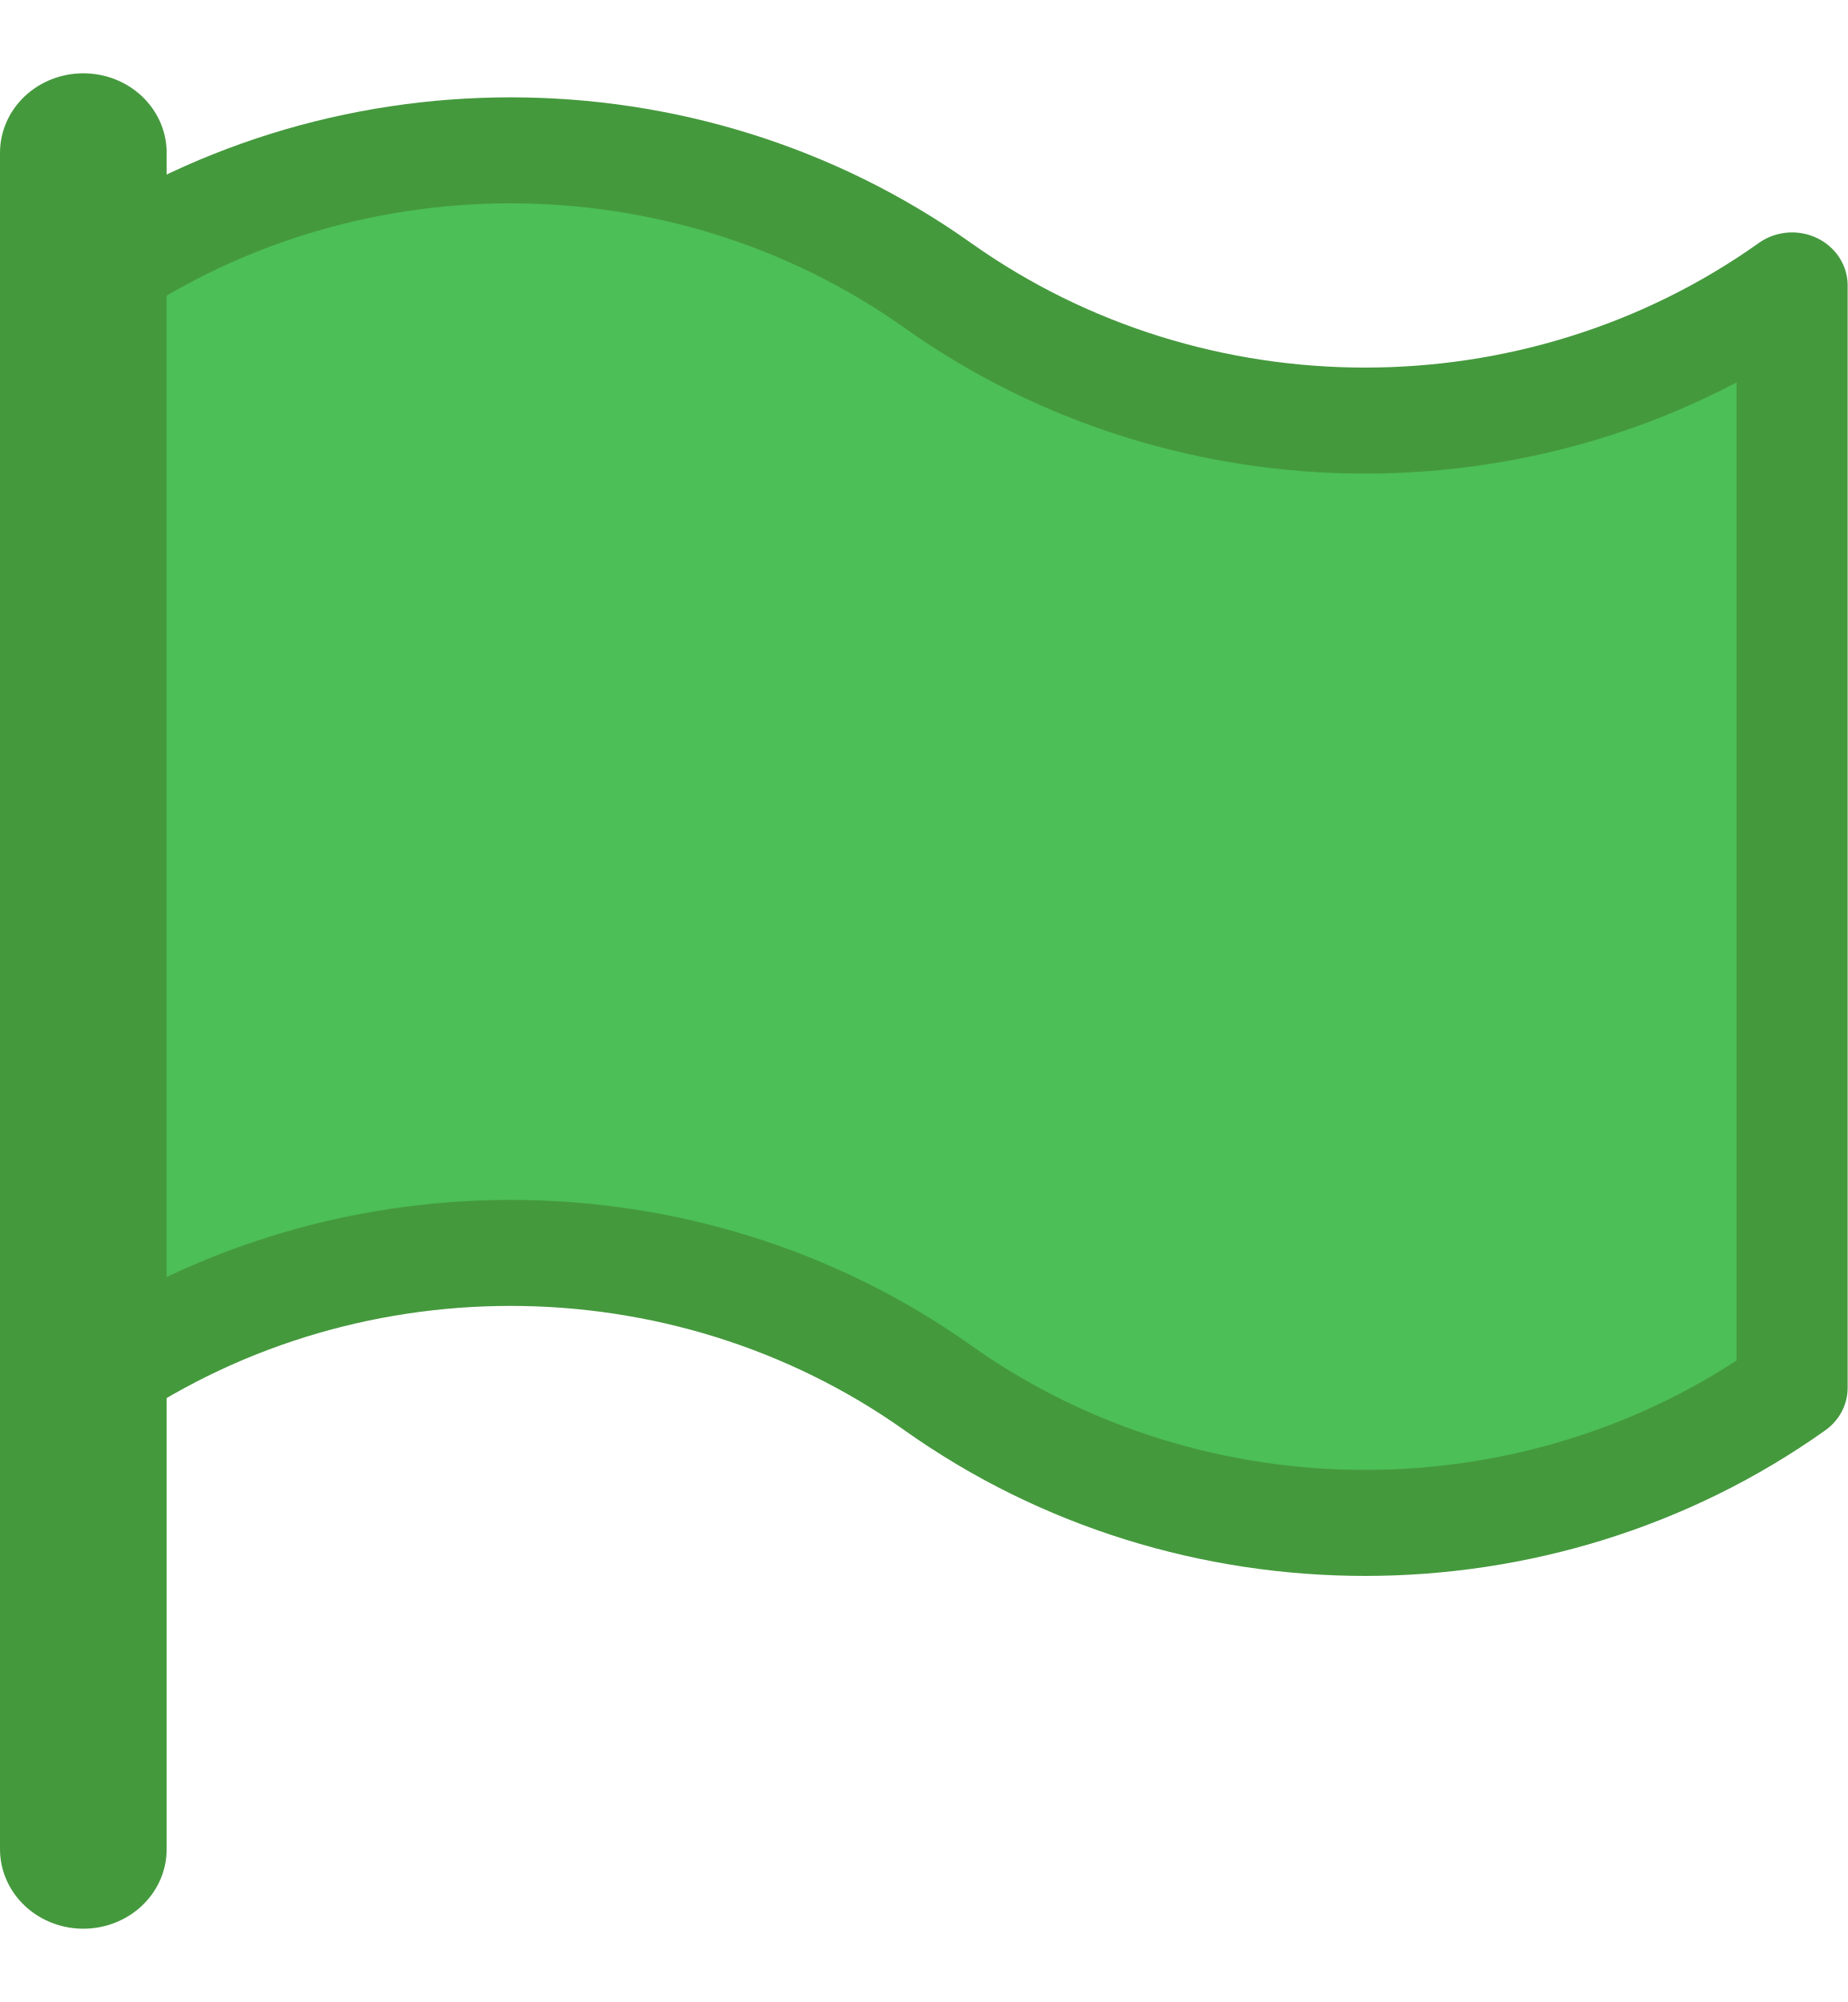
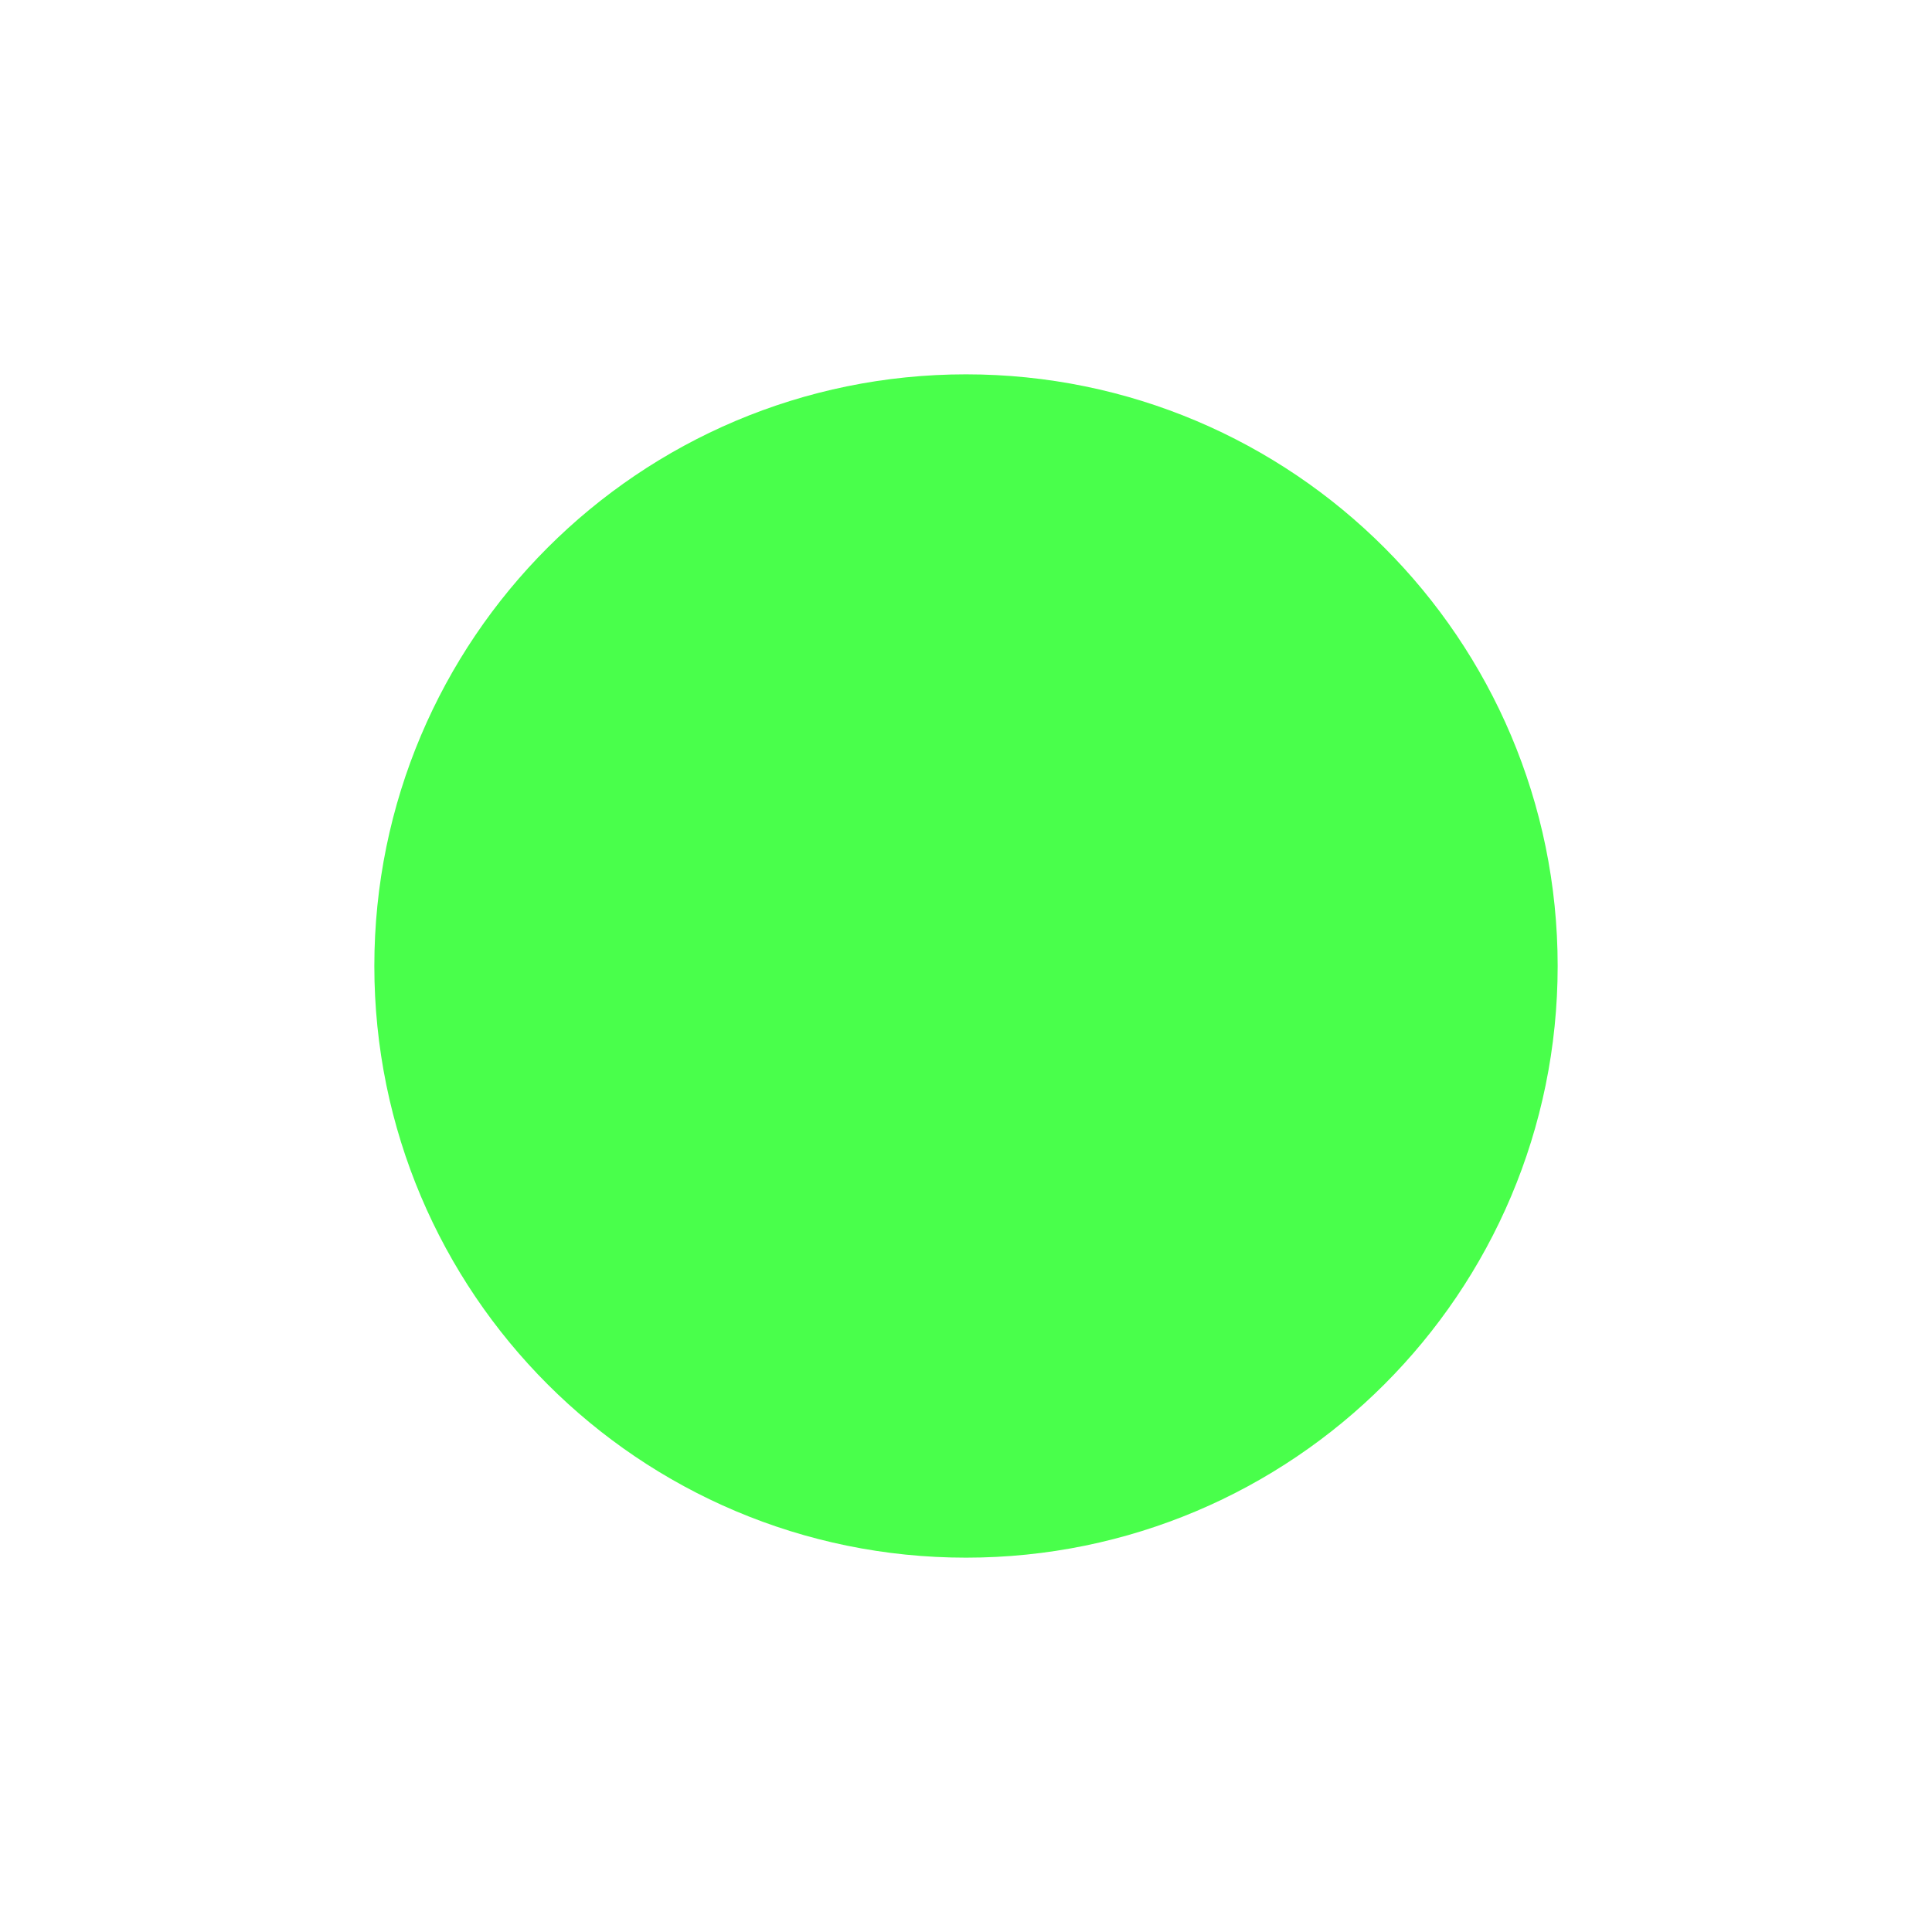
- <svg xmlns="http://www.w3.org/2000/svg" width="24px" height="26px" viewBox="0 0 24 25" version="1.1">
-   <g id="surface1">
-     <path style="fill-rule:nonzero;fill:rgb(29.804%,74.902%,33.725%);fill-opacity:1;stroke-width:1;stroke-linecap:round;stroke-linejoin:round;stroke:rgb(27.059%,60%,23.922%);stroke-opacity:1;stroke-miterlimit:4;" d="M 0.75 2 C 3.032 0.301 6.158 0.301 8.44 2 C 10.724 3.7 13.848 3.7 16.129 2 L 16.129 12.399 C 13.848 14.098 10.724 14.098 8.44 12.399 C 6.158 10.702 3.032 10.702 0.75 12.399 " transform="matrix(1.443175,0,0,1.376766,0,0.453295)" />
-     <path style="fill:none;stroke-width:1.5;stroke-linecap:round;stroke-linejoin:round;stroke:rgb(27.059%,60%,23.922%);stroke-opacity:1;stroke-miterlimit:4;" d="M 0.75 16.751 L 0.75 0.749 " transform="matrix(1.443175,0,0,1.376766,0,0.453295)" />
+ <svg xmlns="http://www.w3.org/2000/svg" version="1.1" width="30.75" height="30.75" viewBox="0,0,30.75,30.75">
+   <g transform="translate(-224.625,-164.625)">
+     <g data-paper-data="{&quot;isPaintingLayer&quot;:true}" fill-rule="nonzero" stroke-linecap="butt" stroke-linejoin="miter" stroke-miterlimit="10" stroke-dasharray="" stroke-dashoffset="0" style="mix-blend-mode: normal">
+       <path d="M224.625,195.375v-30.75h30.75v30.75z" fill="none" stroke="none" stroke-width="0" />
+       <path d="M232.583,180c0,-4.096 3.321,-7.417 7.417,-7.417c4.096,0 7.417,3.321 7.417,7.417c0,4.096 -3.321,7.417 -7.417,7.417c-4.096,0 -7.417,-3.321 -7.417,-7.417z" fill="#49ff4b" stroke="#49ff4b" stroke-width="4" />
+     </g>
  </g>
</svg>
